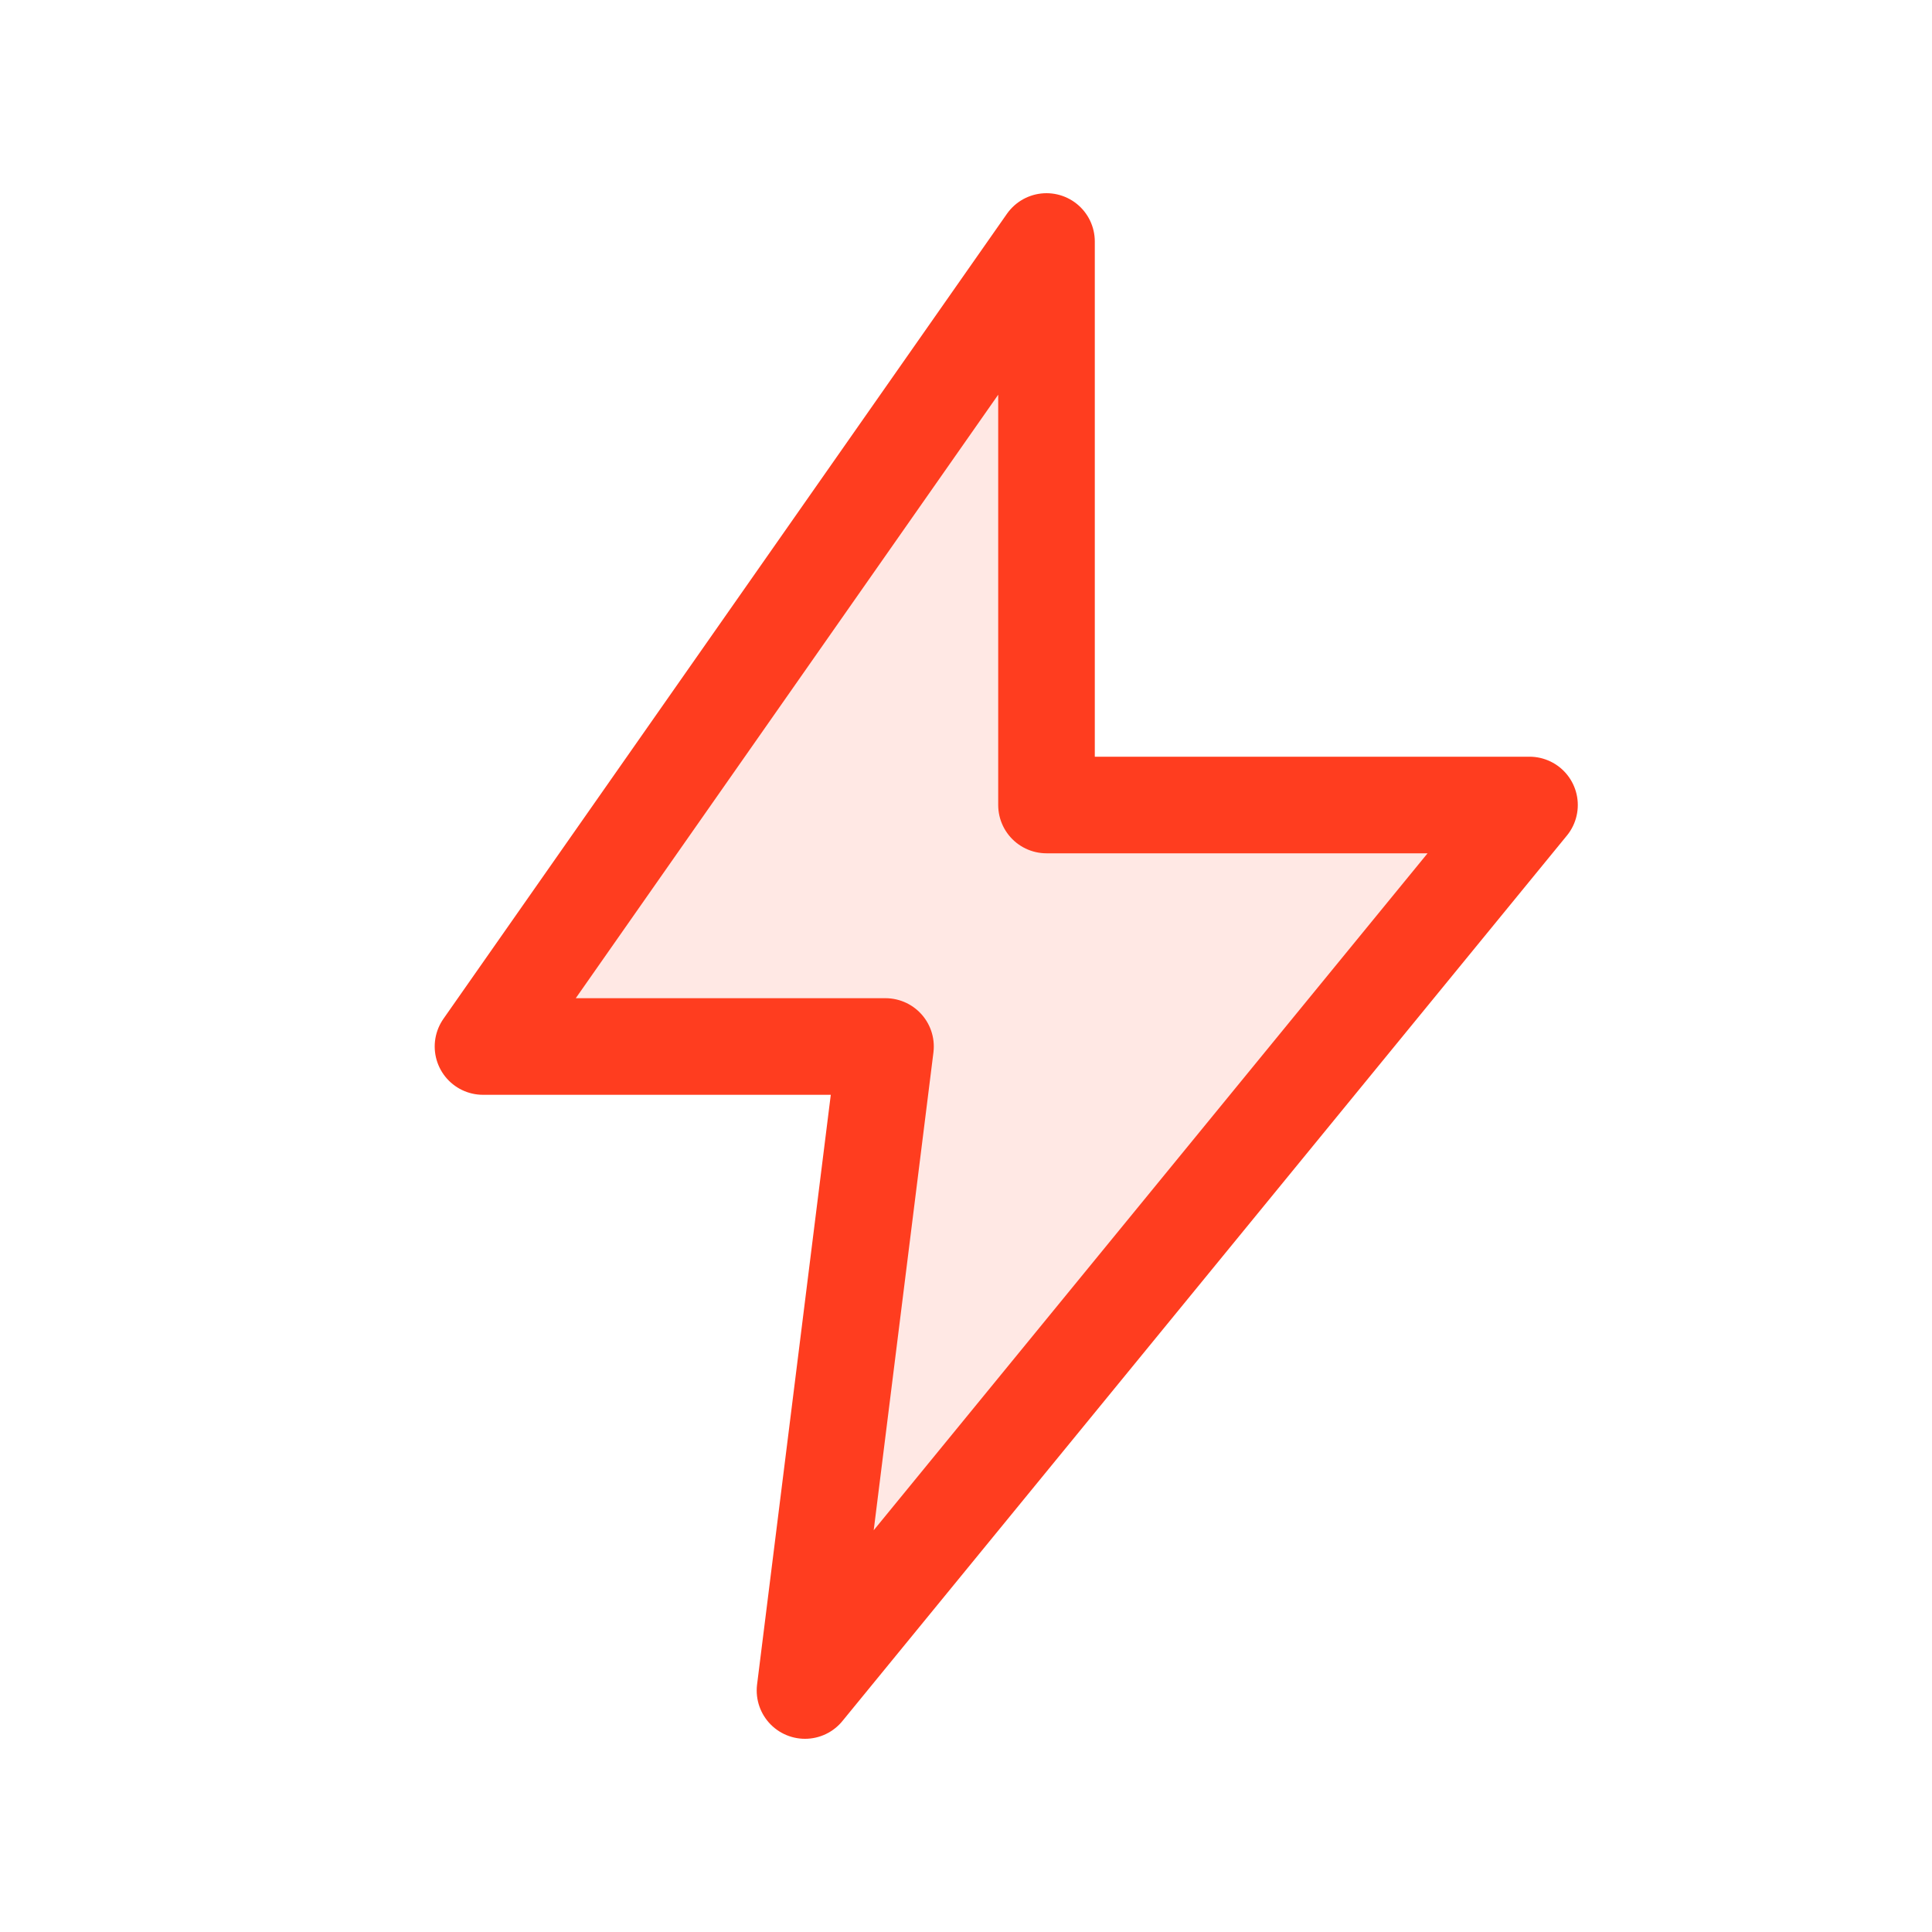
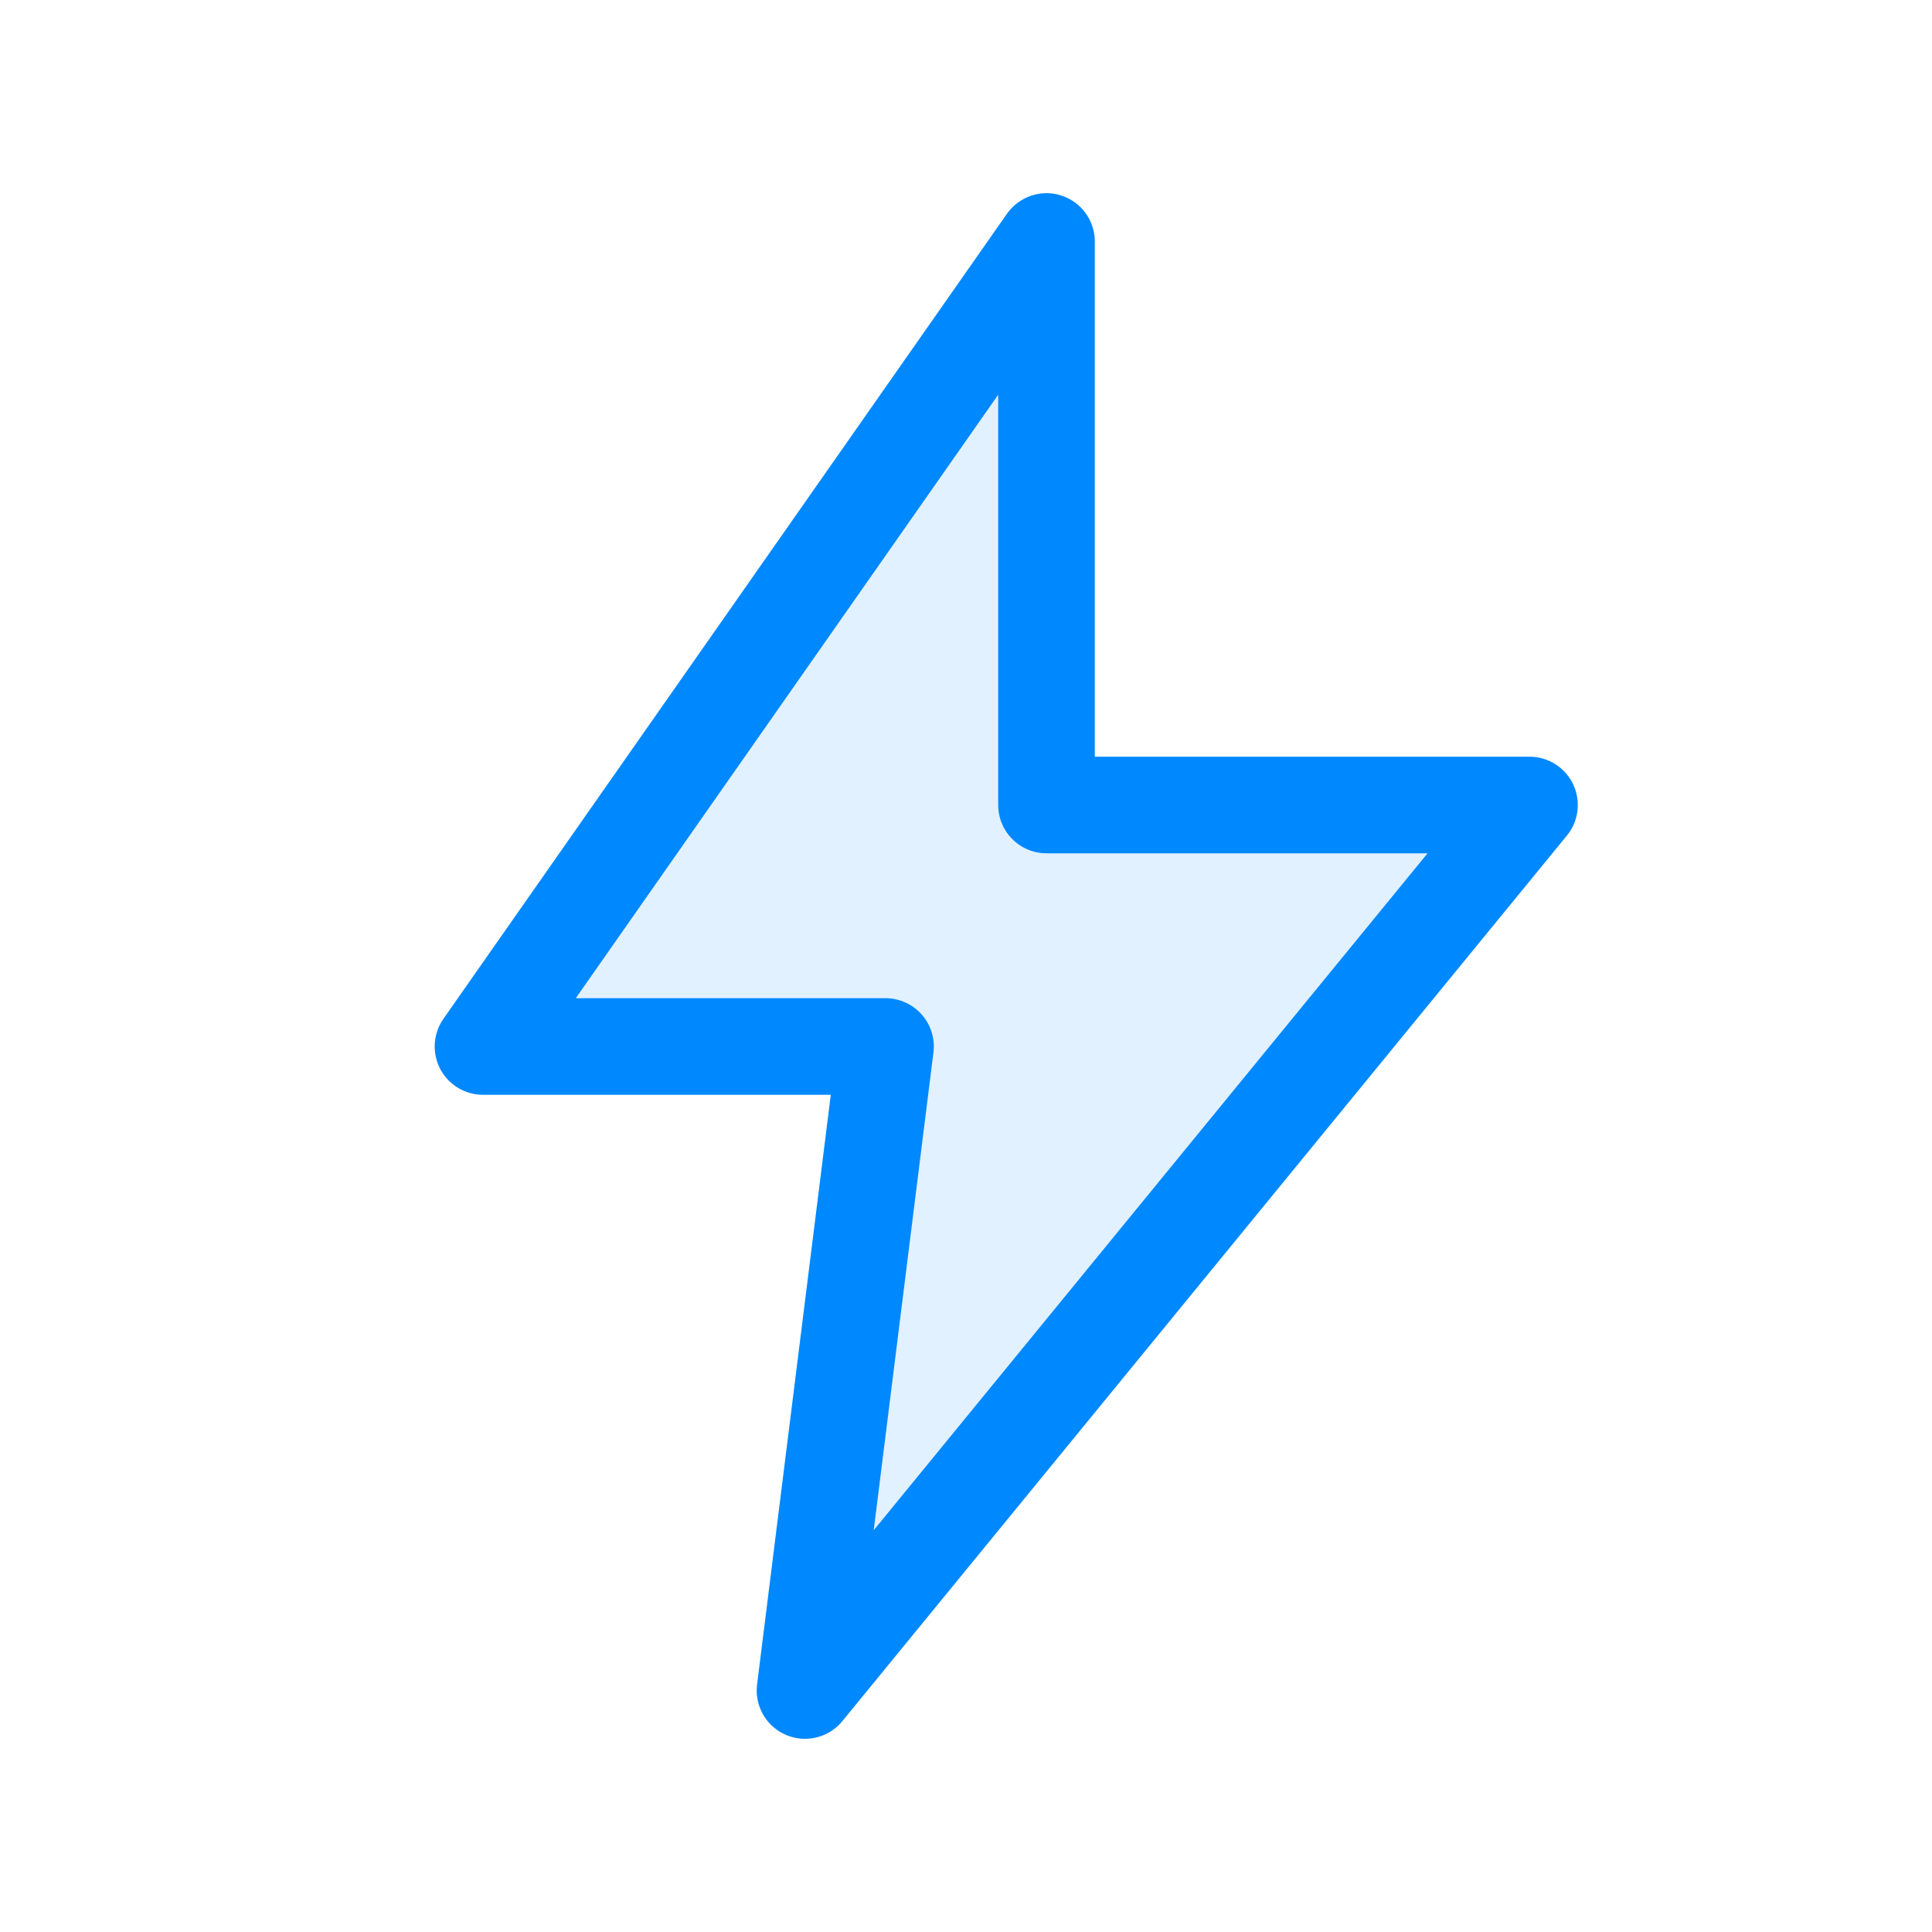
<svg xmlns="http://www.w3.org/2000/svg" viewBox="0 0 48 48" fill="none">
-   <path d="M26 6 L12 26 H22 L20 42 L38 20 H26 Z" stroke="#FF3D1F" stroke-width="2.4" stroke-linejoin="round" fill="rgba(255,61,31,0.12)" />
+   <path d="M26 6 L12 26 H22 L20 42 L38 20 H26 Z" stroke="#0088FF" stroke-width="2.4" stroke-linejoin="round" fill="rgba(0,136,255,0.12)" />
</svg>
